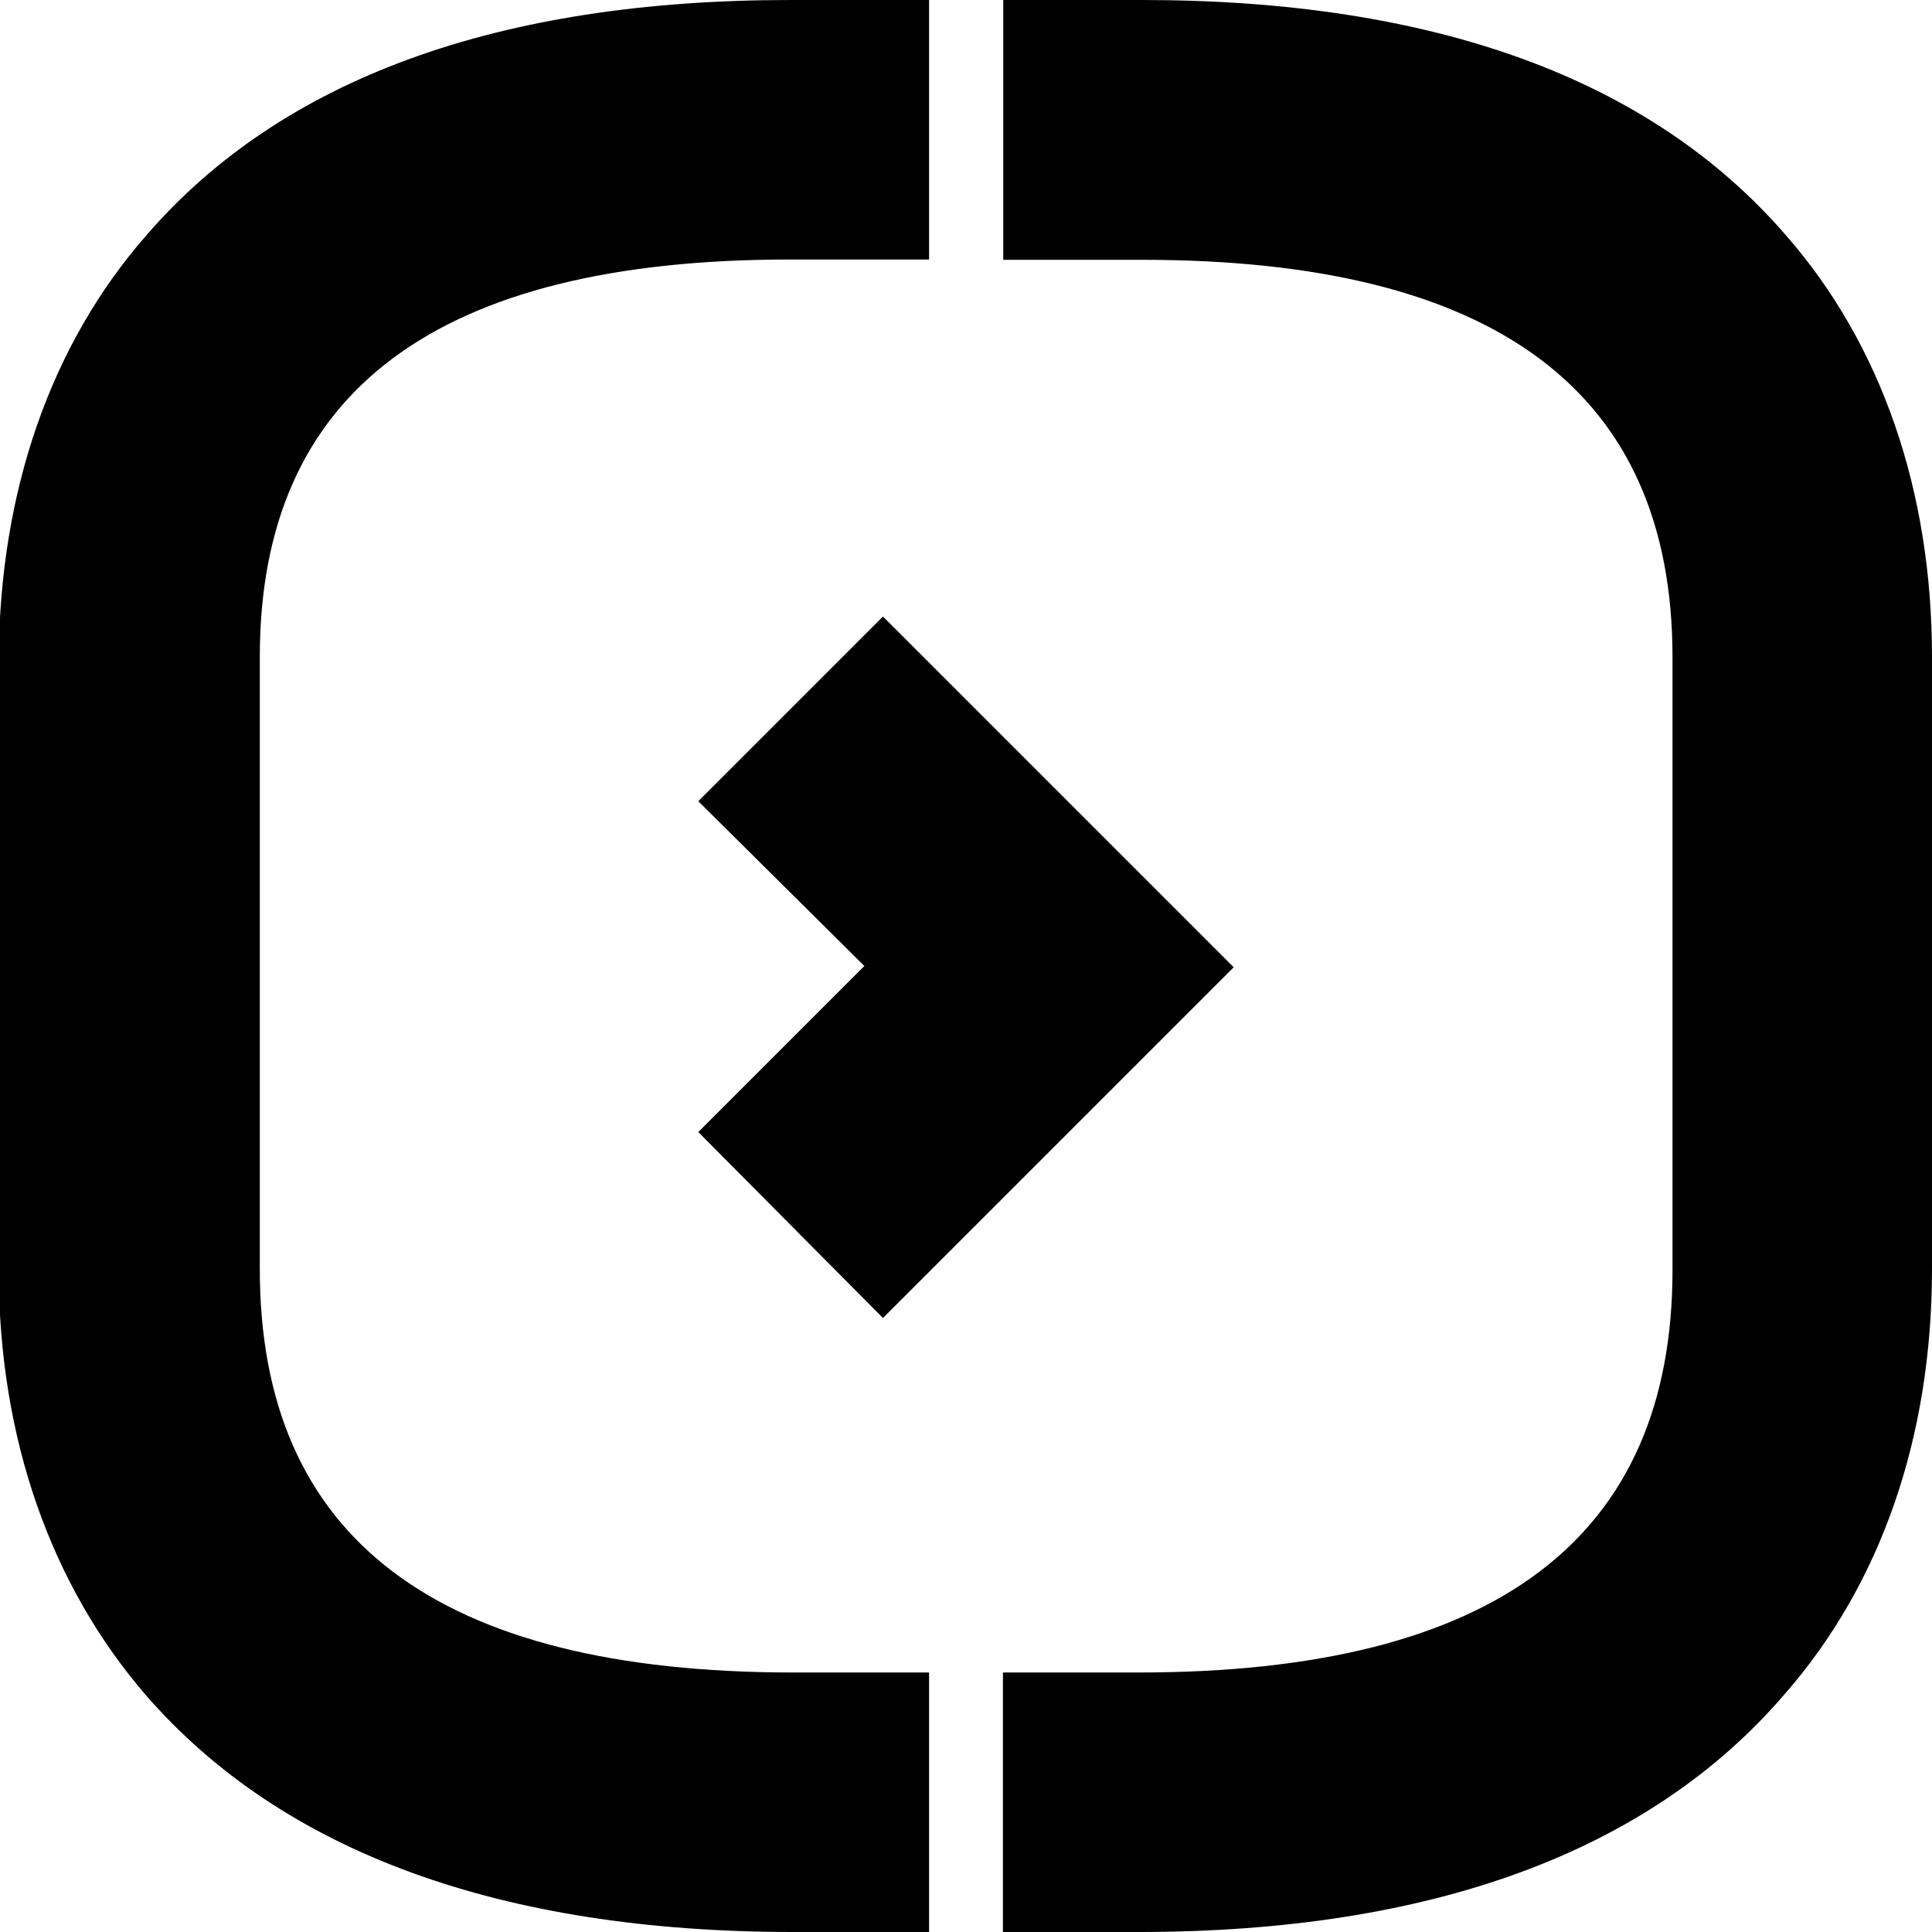
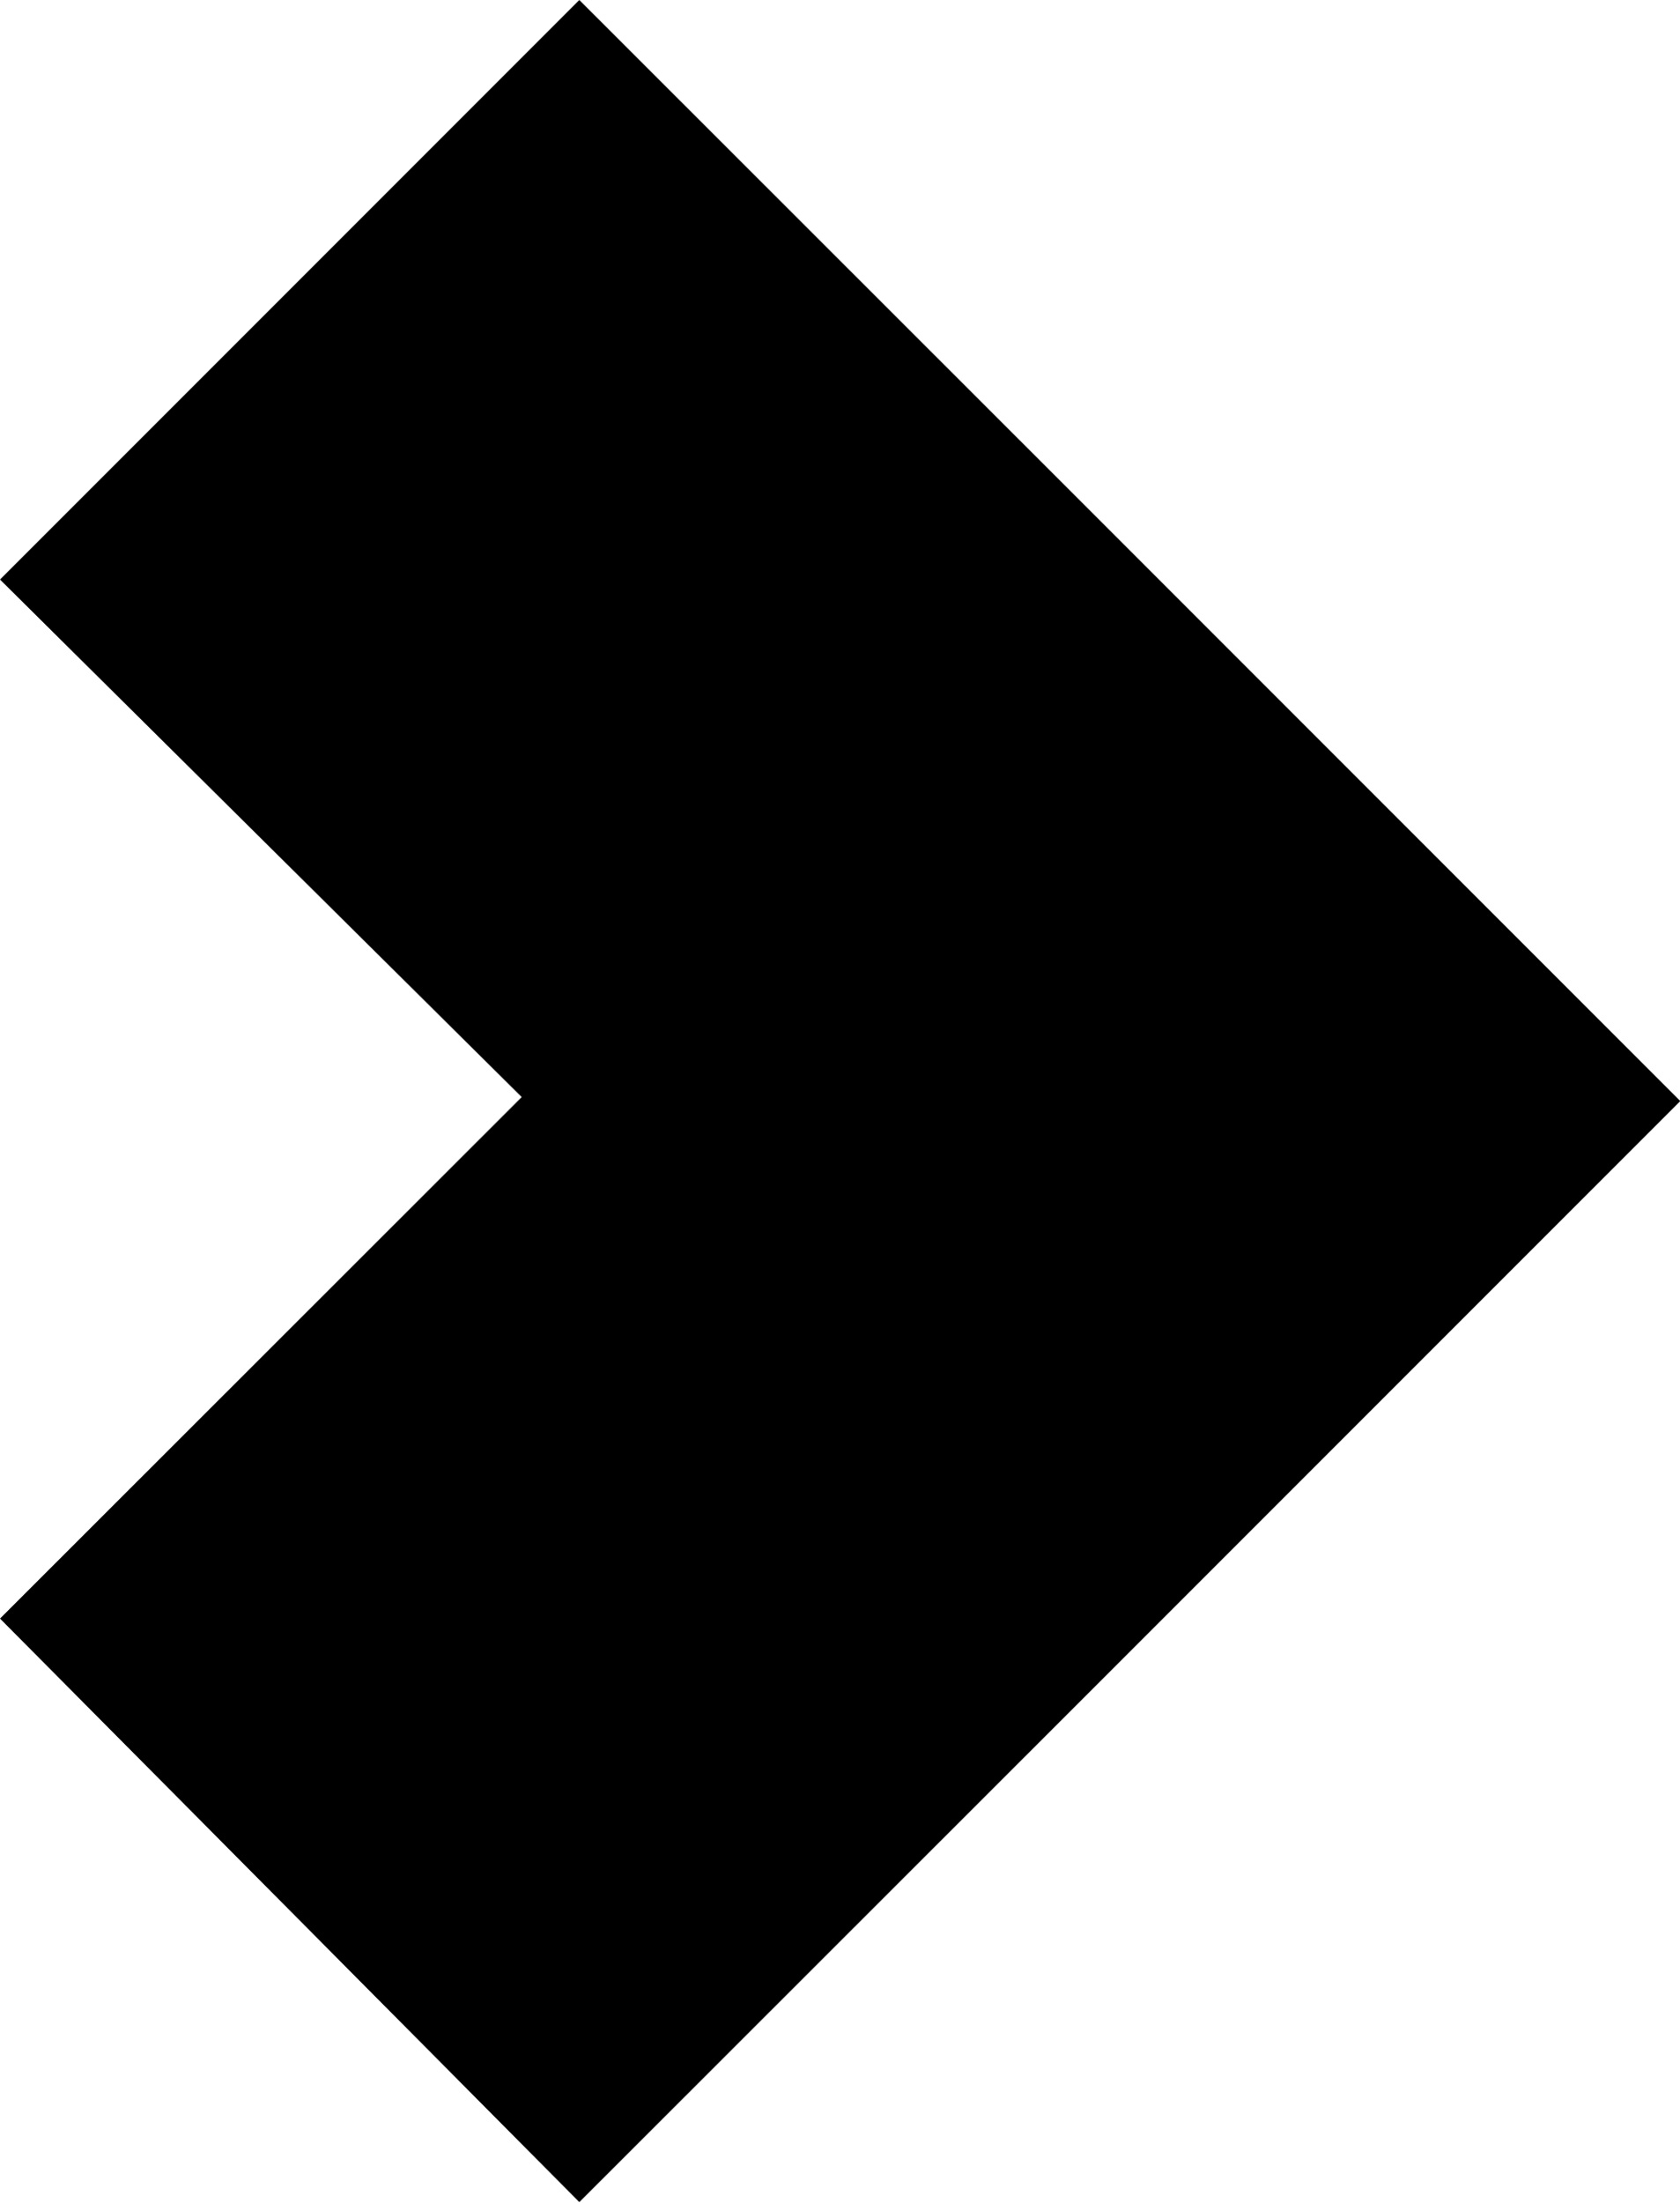
- <svg xmlns="http://www.w3.org/2000/svg" version="1.1" x="0px" y="0px" viewBox="0 90 612 612" enable-background="new 0 90 612 612" xml:space="preserve">
-   <path d="M390.8,396.4l-58.5,58.5l-52.6,52.6l-58.5-58.9l52.6-52.6l-52.6-52.2l58.5-58.5l52.6,52.6L390.8,396.4z M251.4,619.8h42.9  V702h-42.9c-92.8,0-161.8-25.3-205-74.8C16,592.1-0.4,545.3-0.4,492.3V298.2c0.4-52.6,16.4-99,46.8-133.7  C89.3,114.9,157.9,90,250.3,90h44v82.2h-44c-111.9,0-168,41.7-168,125.9v193.7C82.2,577.3,138.4,619.8,251.4,619.8z M612,298.2  v193.7c0,53-16,99.8-46.8,134.9C522.3,676.7,453.3,702,360.6,702h-42.9v-82.2h42.9c113,0,169.2-42.5,169.2-127.5V298.2  c0-84.2-56.1-125.9-168-125.9h-44V90h44c92.4,0,161,24.9,203.9,74.5C596,199.1,612,245.5,612,298.2z" />
+ <svg xmlns="http://www.w3.org/2000/svg" version="1.1" x="0px" y="0px" viewBox="74.1 90.7 463.7 607.6" enable-background="new 74.1 90.7 463.7 607.6" xml:space="preserve">
+   <polygon points="537.9,394.5 378,554.4 234,698.3 74.1,537.3 218.1,393.4 74.1,250.6 234,90.7 378,234.6 " />
</svg>
